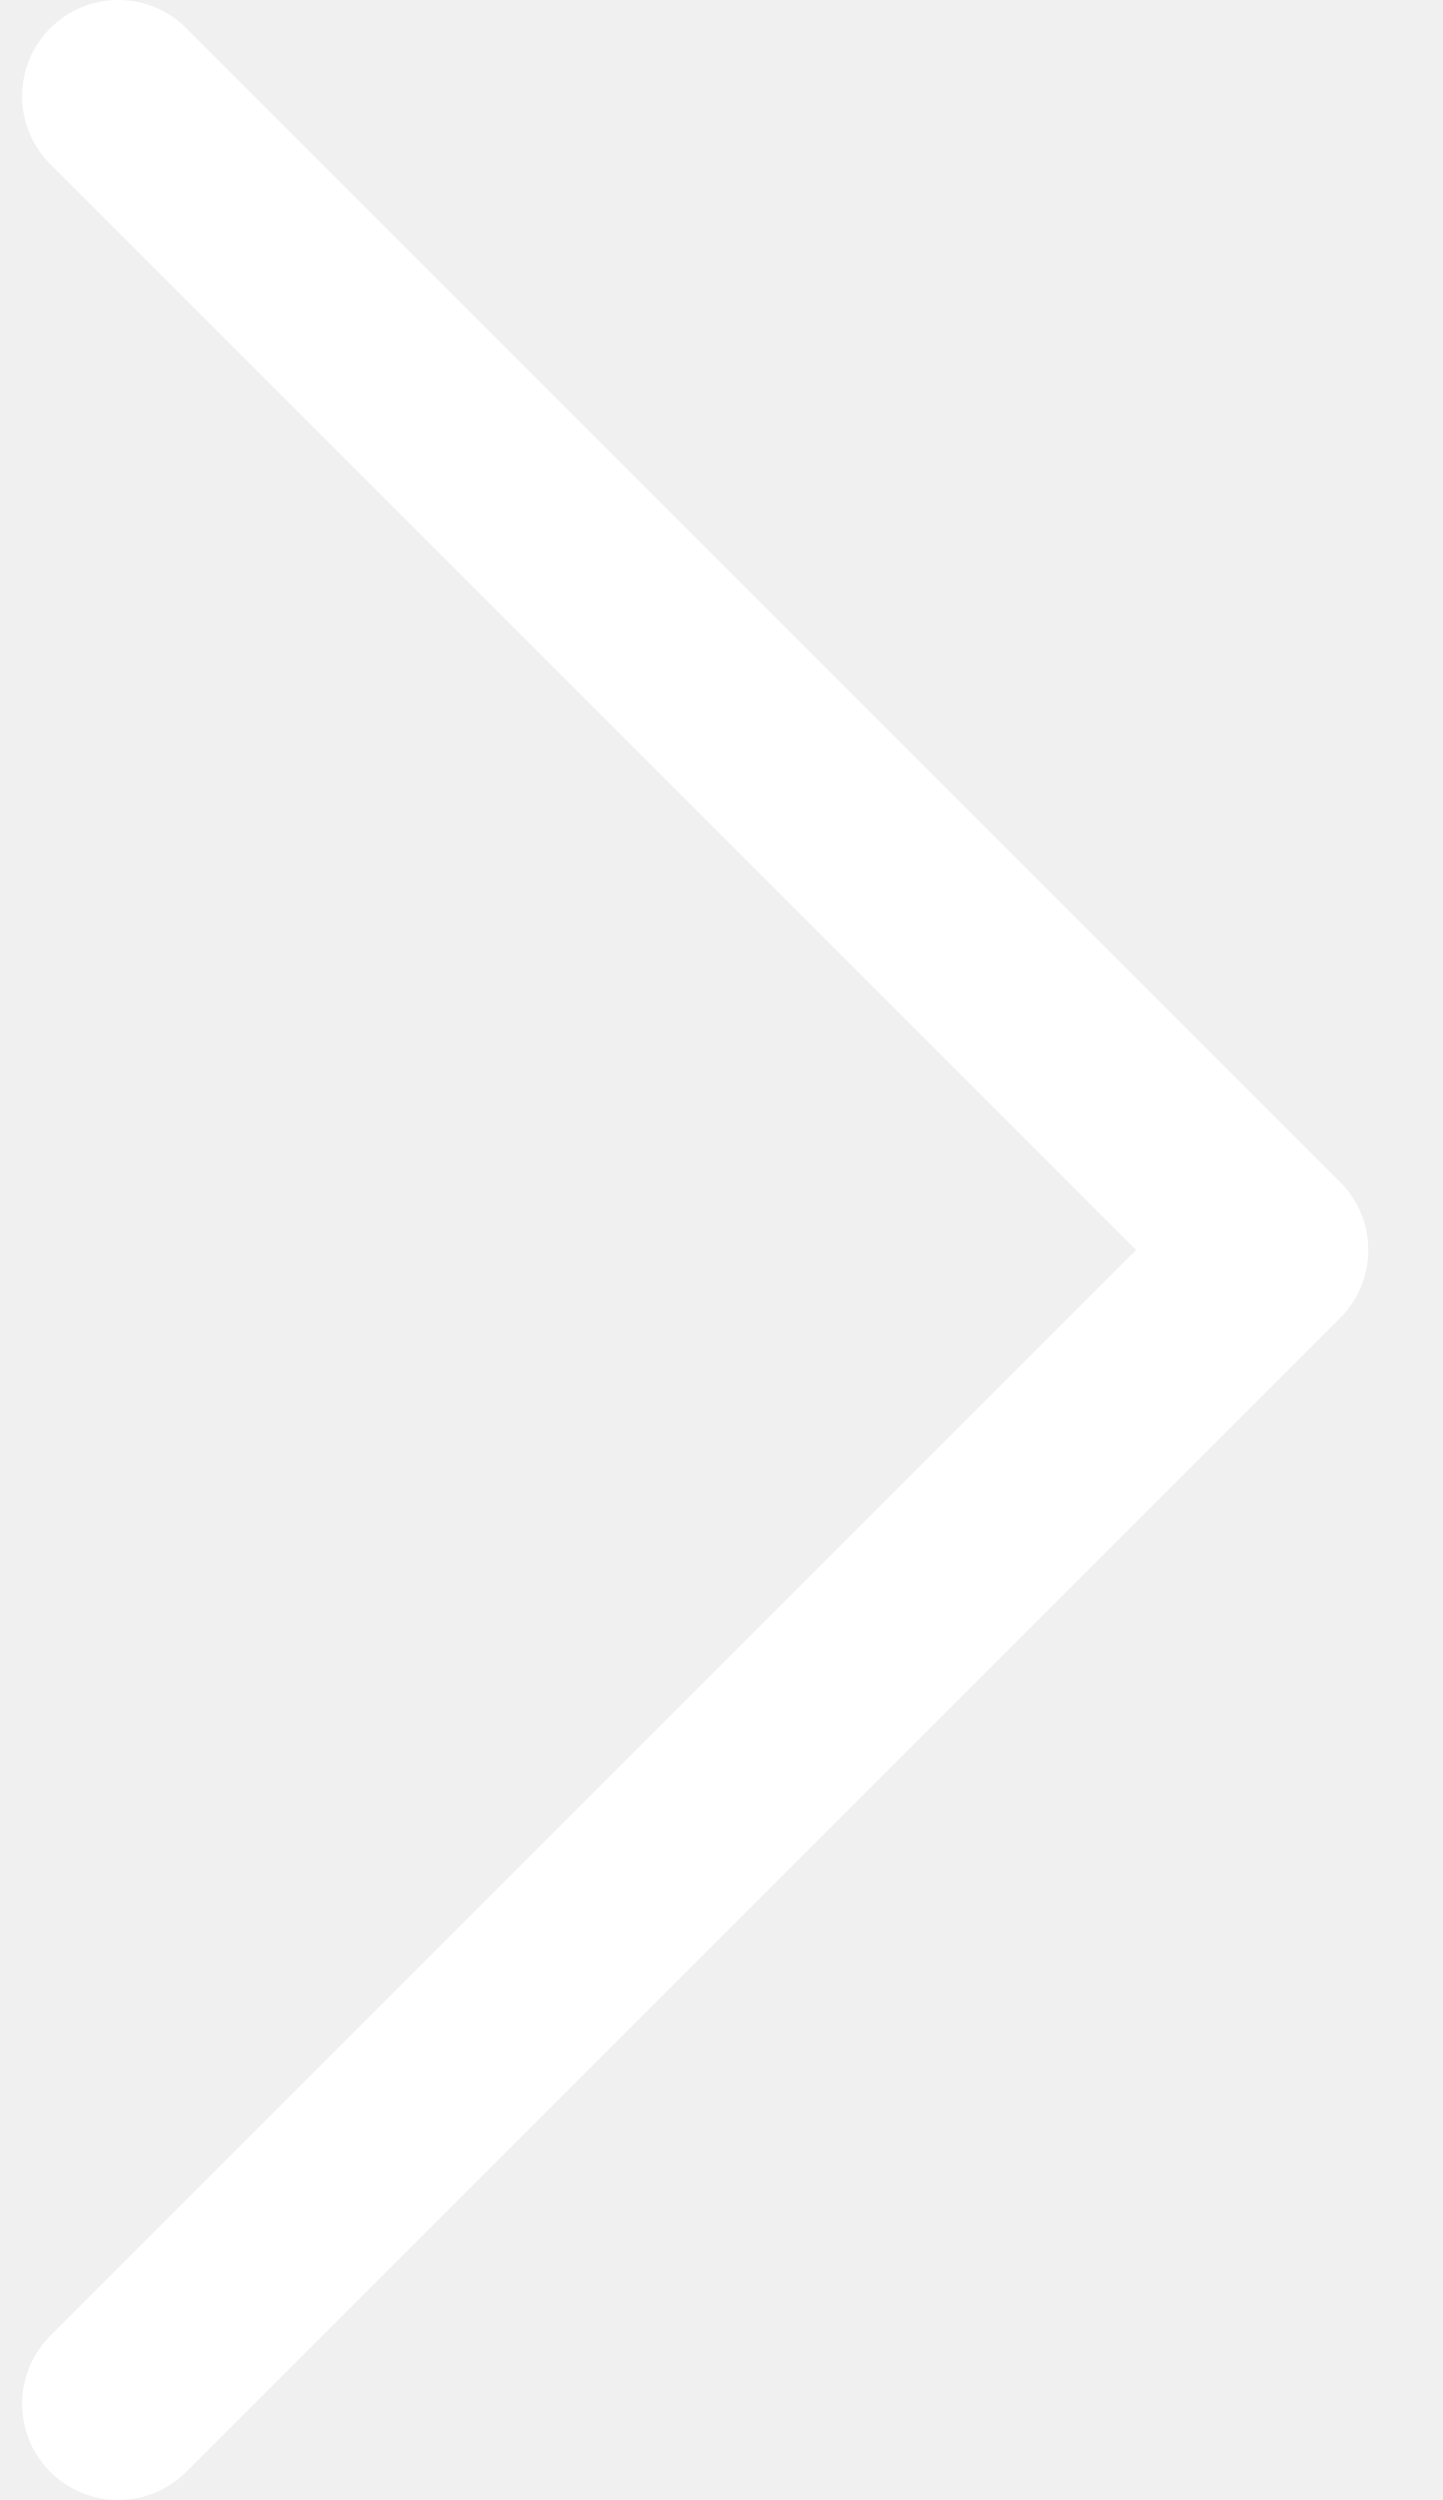
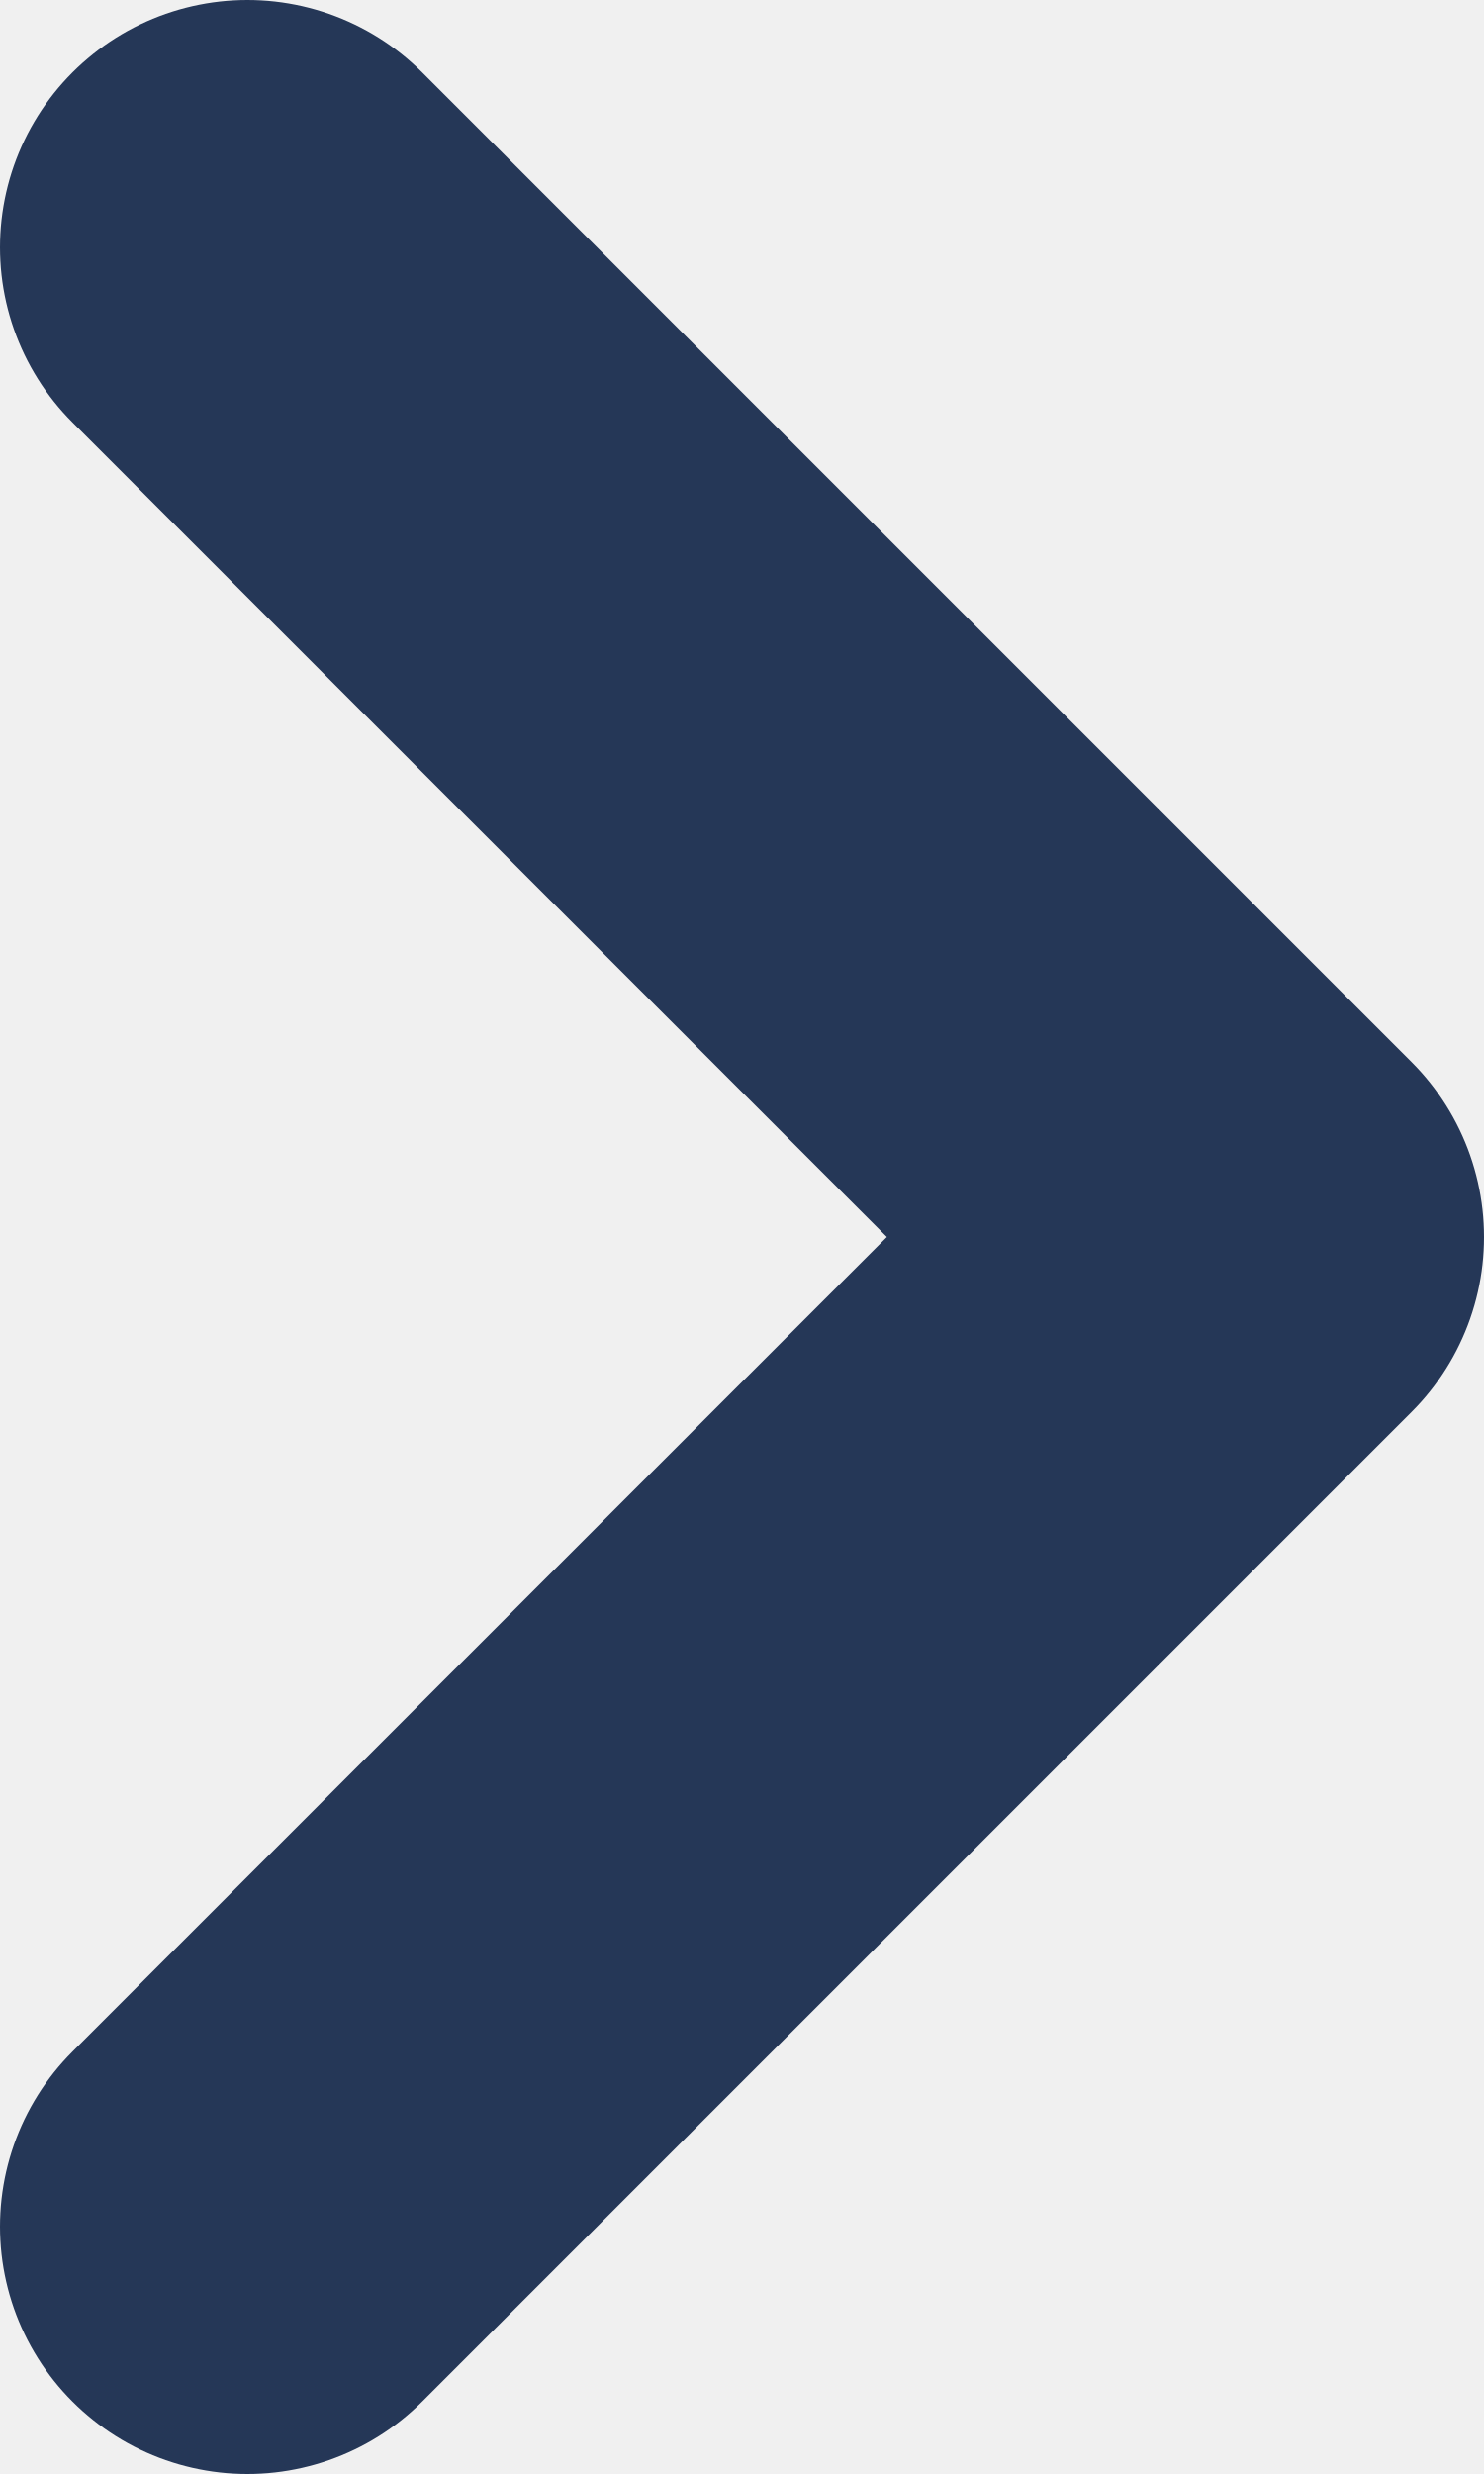
- <svg xmlns="http://www.w3.org/2000/svg" width="15" height="26" viewBox="0 0 15 26" fill="none">
-   <path d="M1.23 1L13.23 13L1.23 25" stroke="white" stroke-width="2" stroke-linecap="round" stroke-linejoin="round" />
+ <svg xmlns="http://www.w3.org/2000/svg" width="6" height="10" viewBox="0 0 6 10" fill="none">
+   <path d="M1 1L5 5L1 9" stroke="#253757" stroke-width="2" stroke-linecap="round" stroke-linejoin="round" />
</svg>
